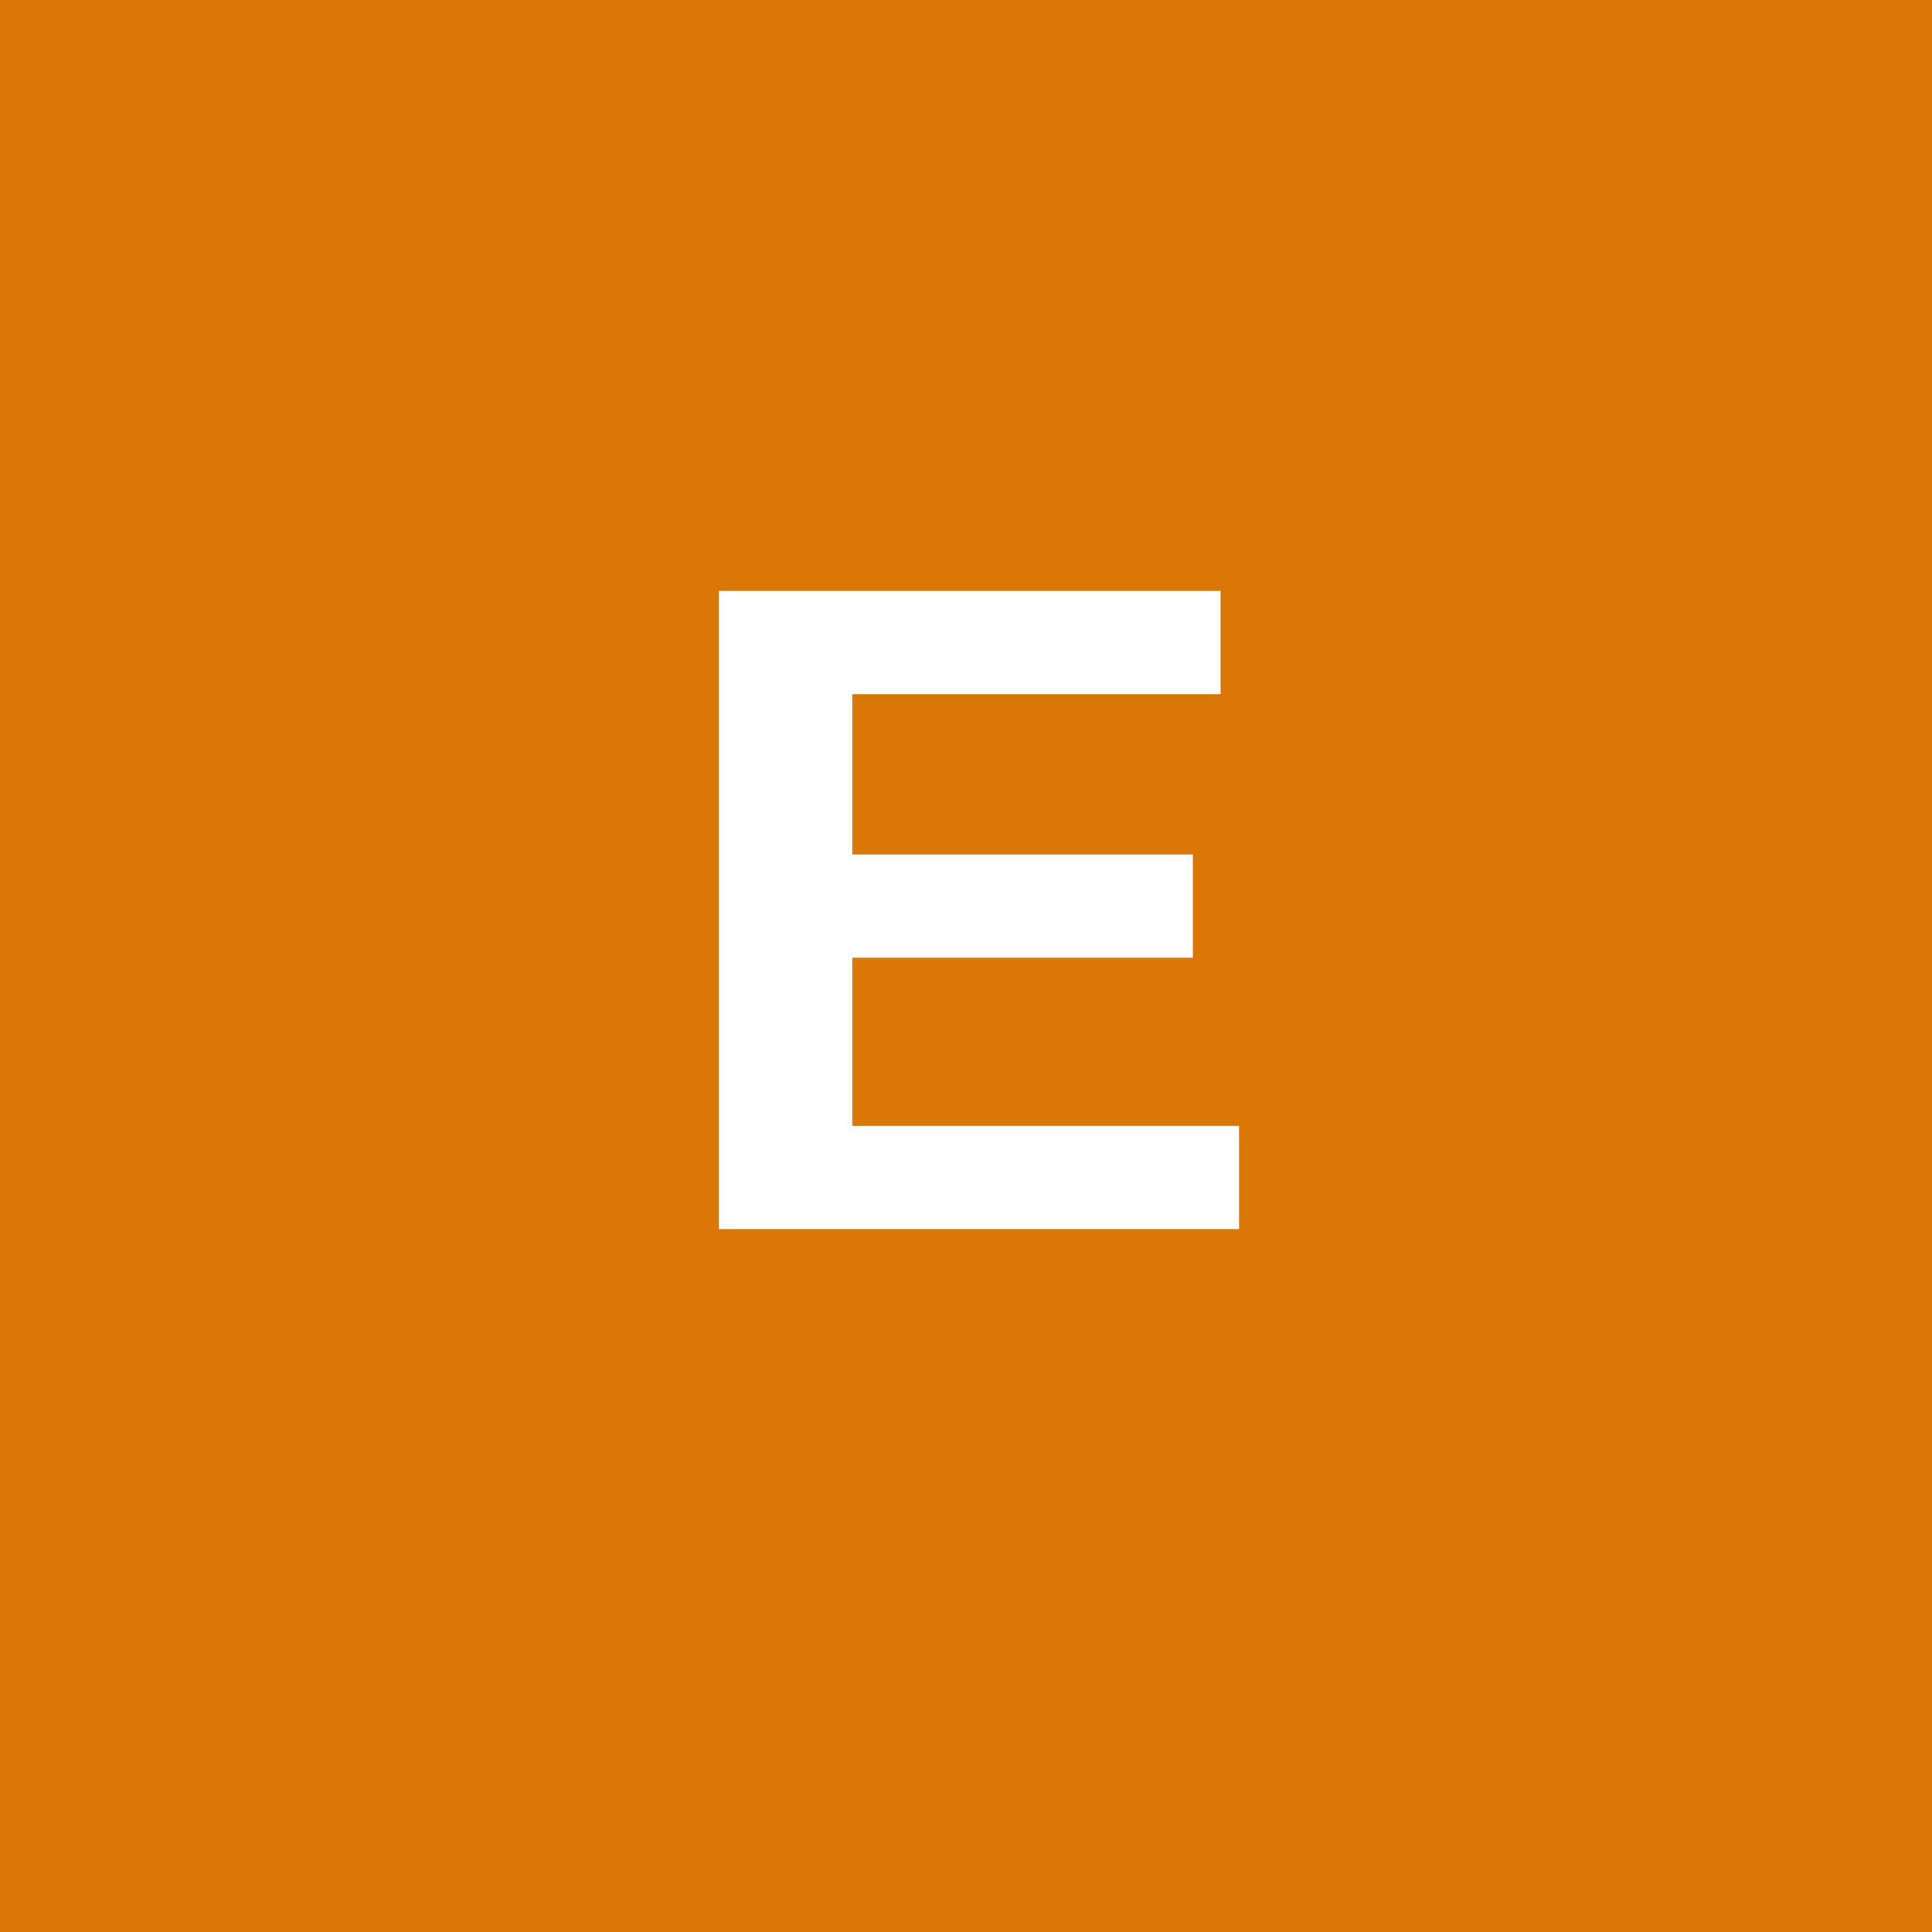
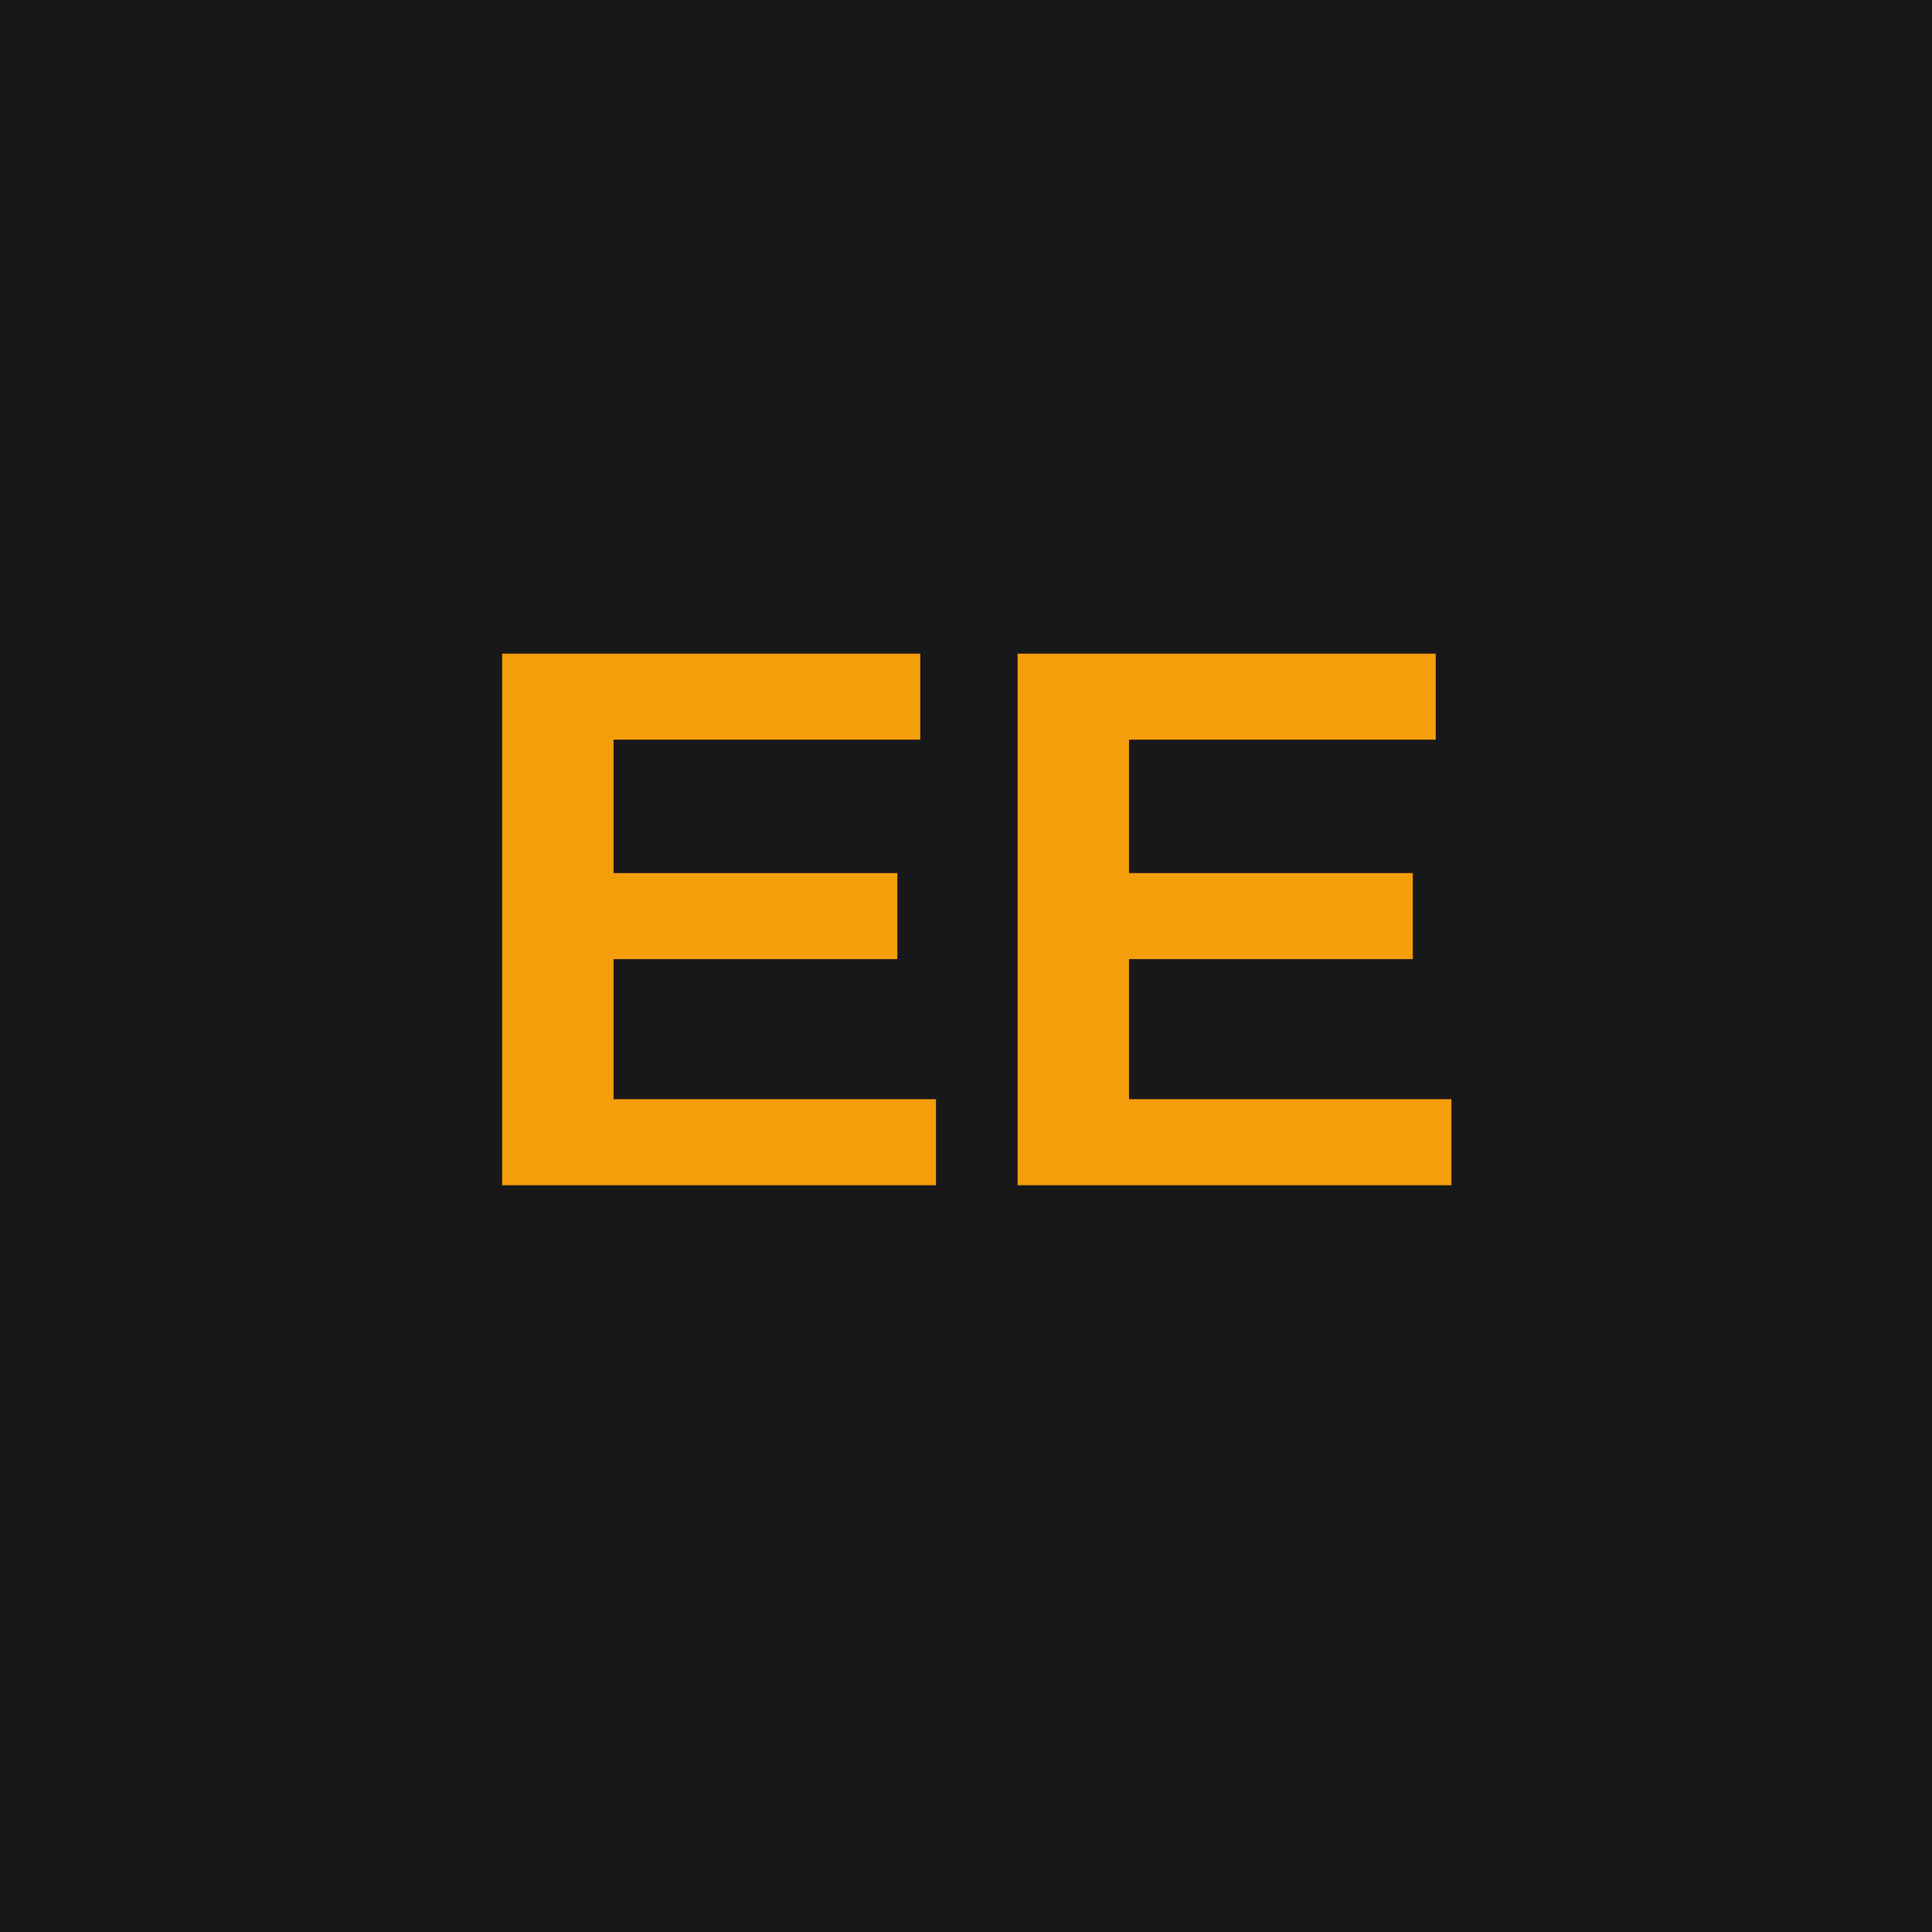
<svg xmlns="http://www.w3.org/2000/svg" viewBox="0 0 100 100">
-   <rect width="100" height="100" fill="#D97706" />
-   <text x="50" y="50" font-family="Arial, sans-serif" font-size="48" font-weight="bold" text-anchor="middle" dominant-baseline="middle" fill="white">E</text>
+   <rect width="100" height="100" fill="#18181b" />
+   <text x="50" y="50" font-family="Arial, sans-serif" font-size="40" font-weight="bold" text-anchor="middle" dominant-baseline="middle" fill="#f59e0b">EE</text>
</svg>
